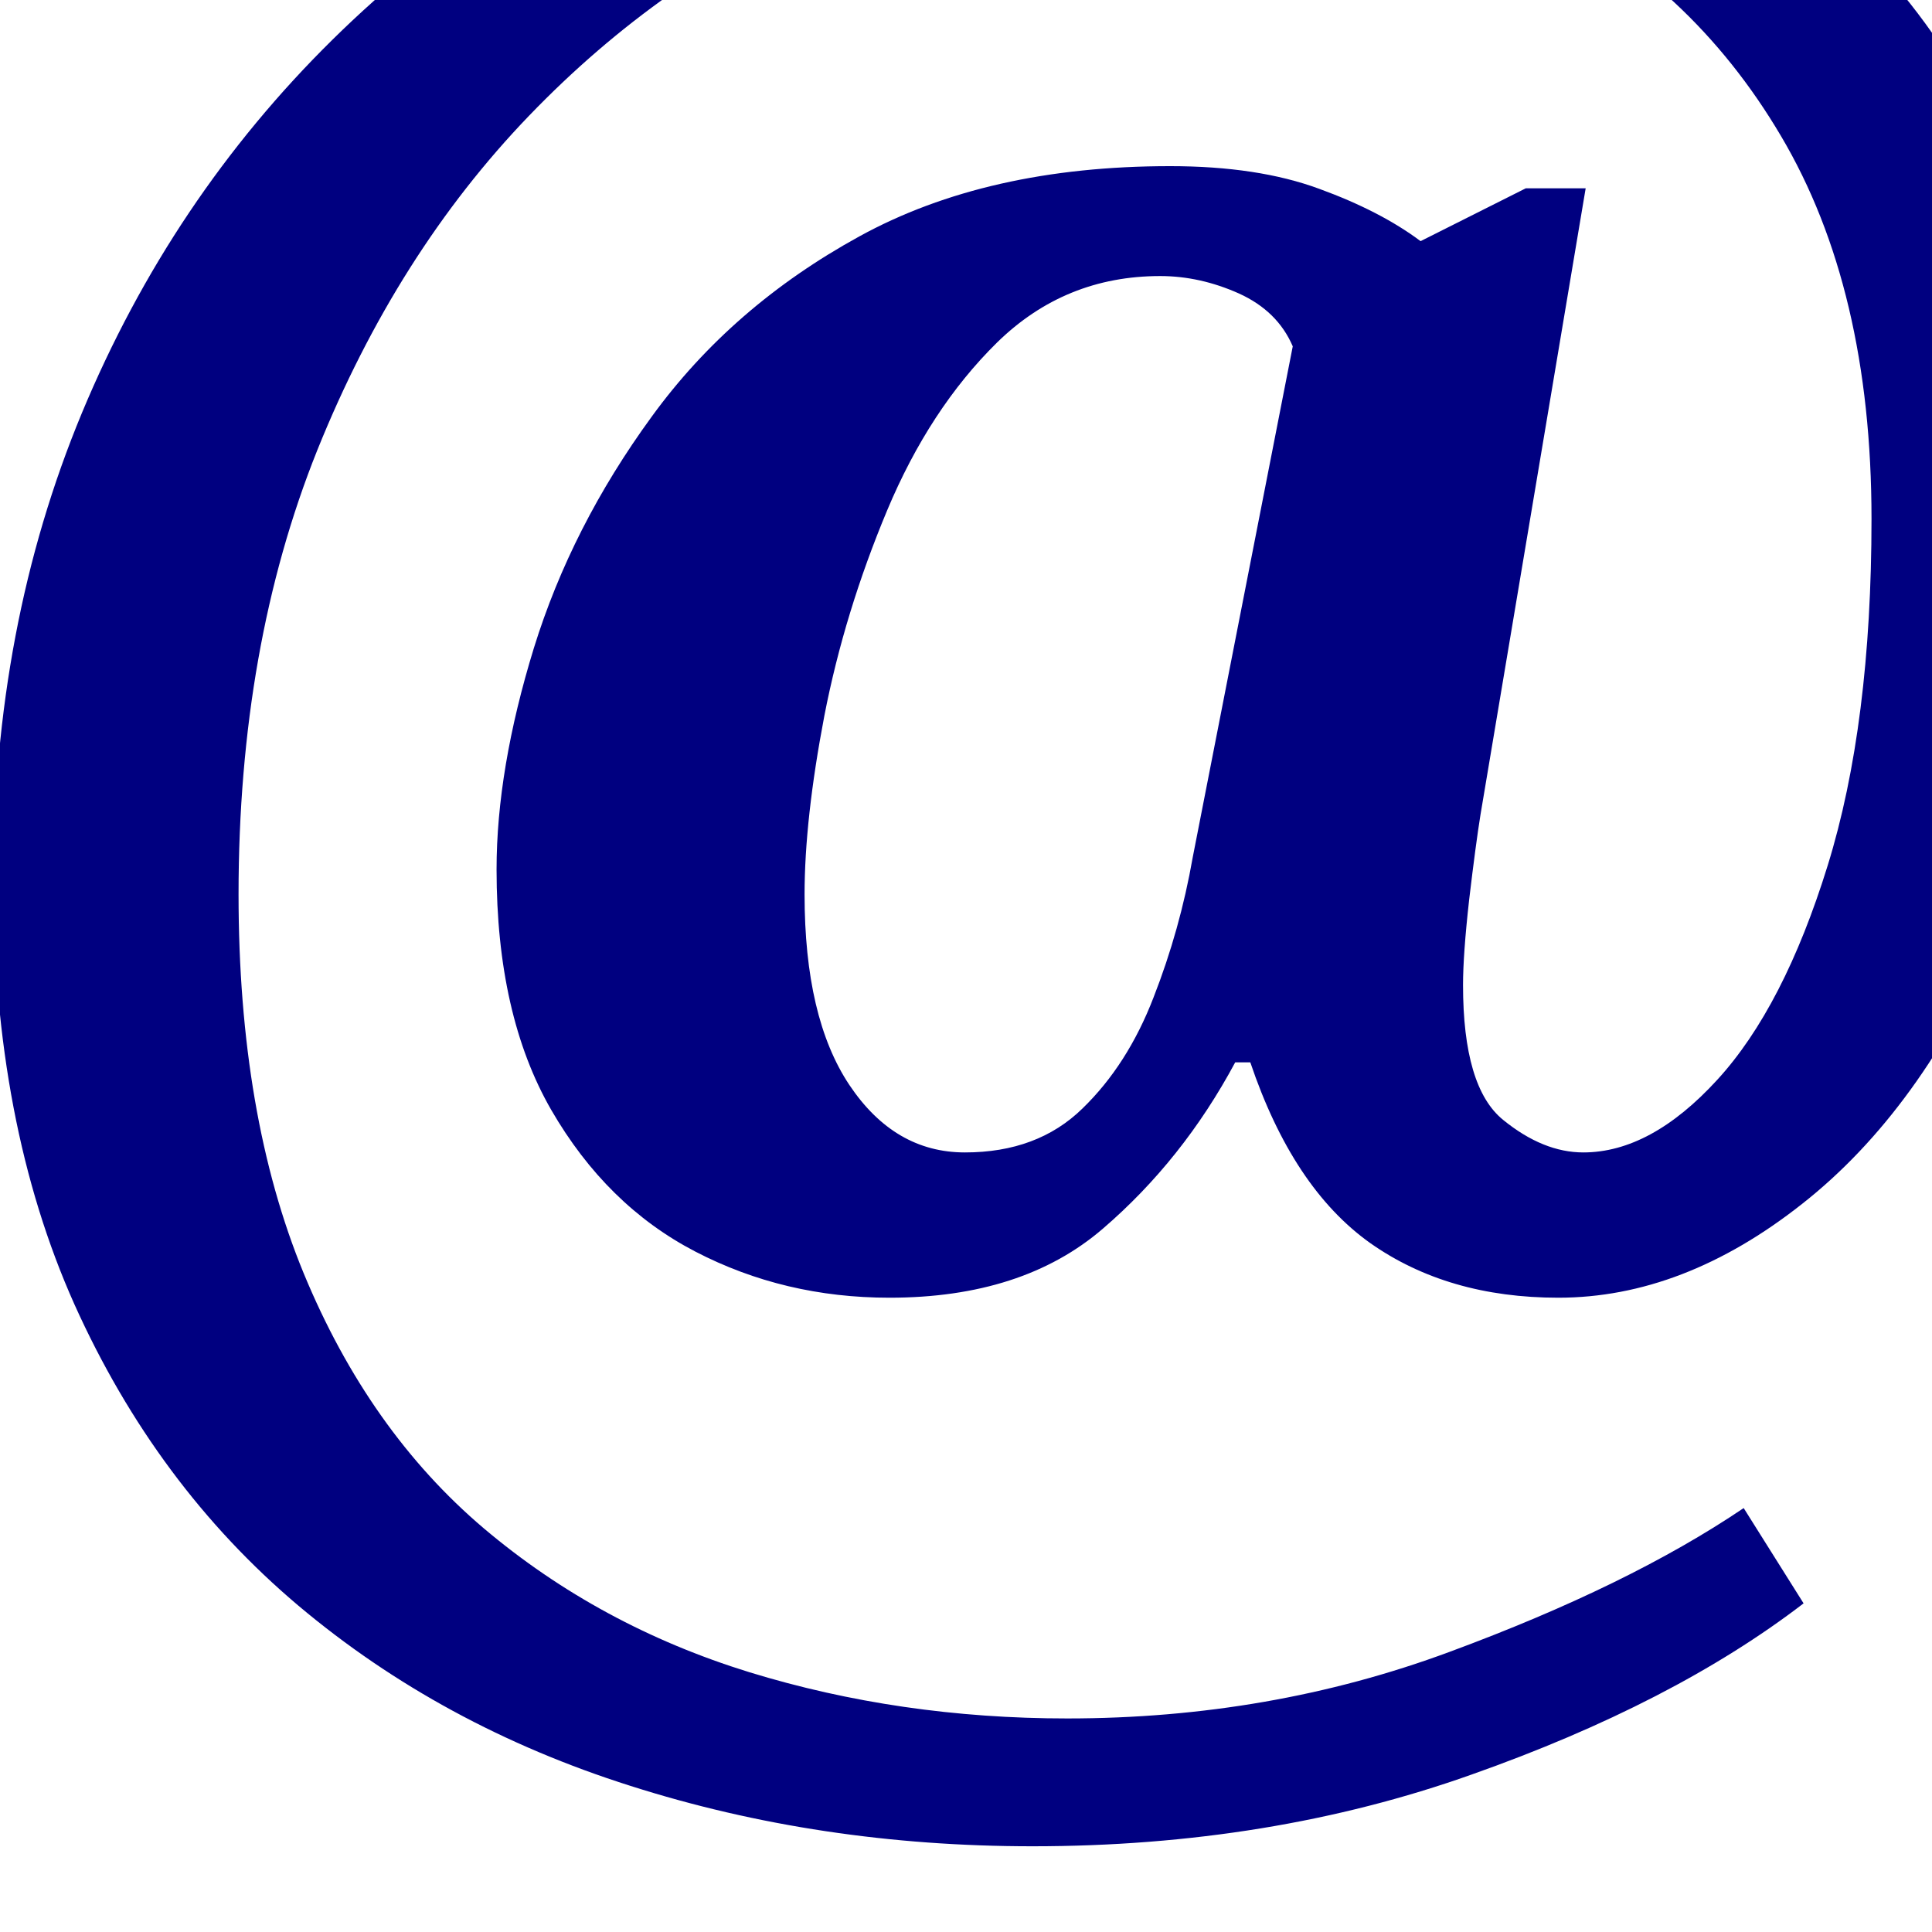
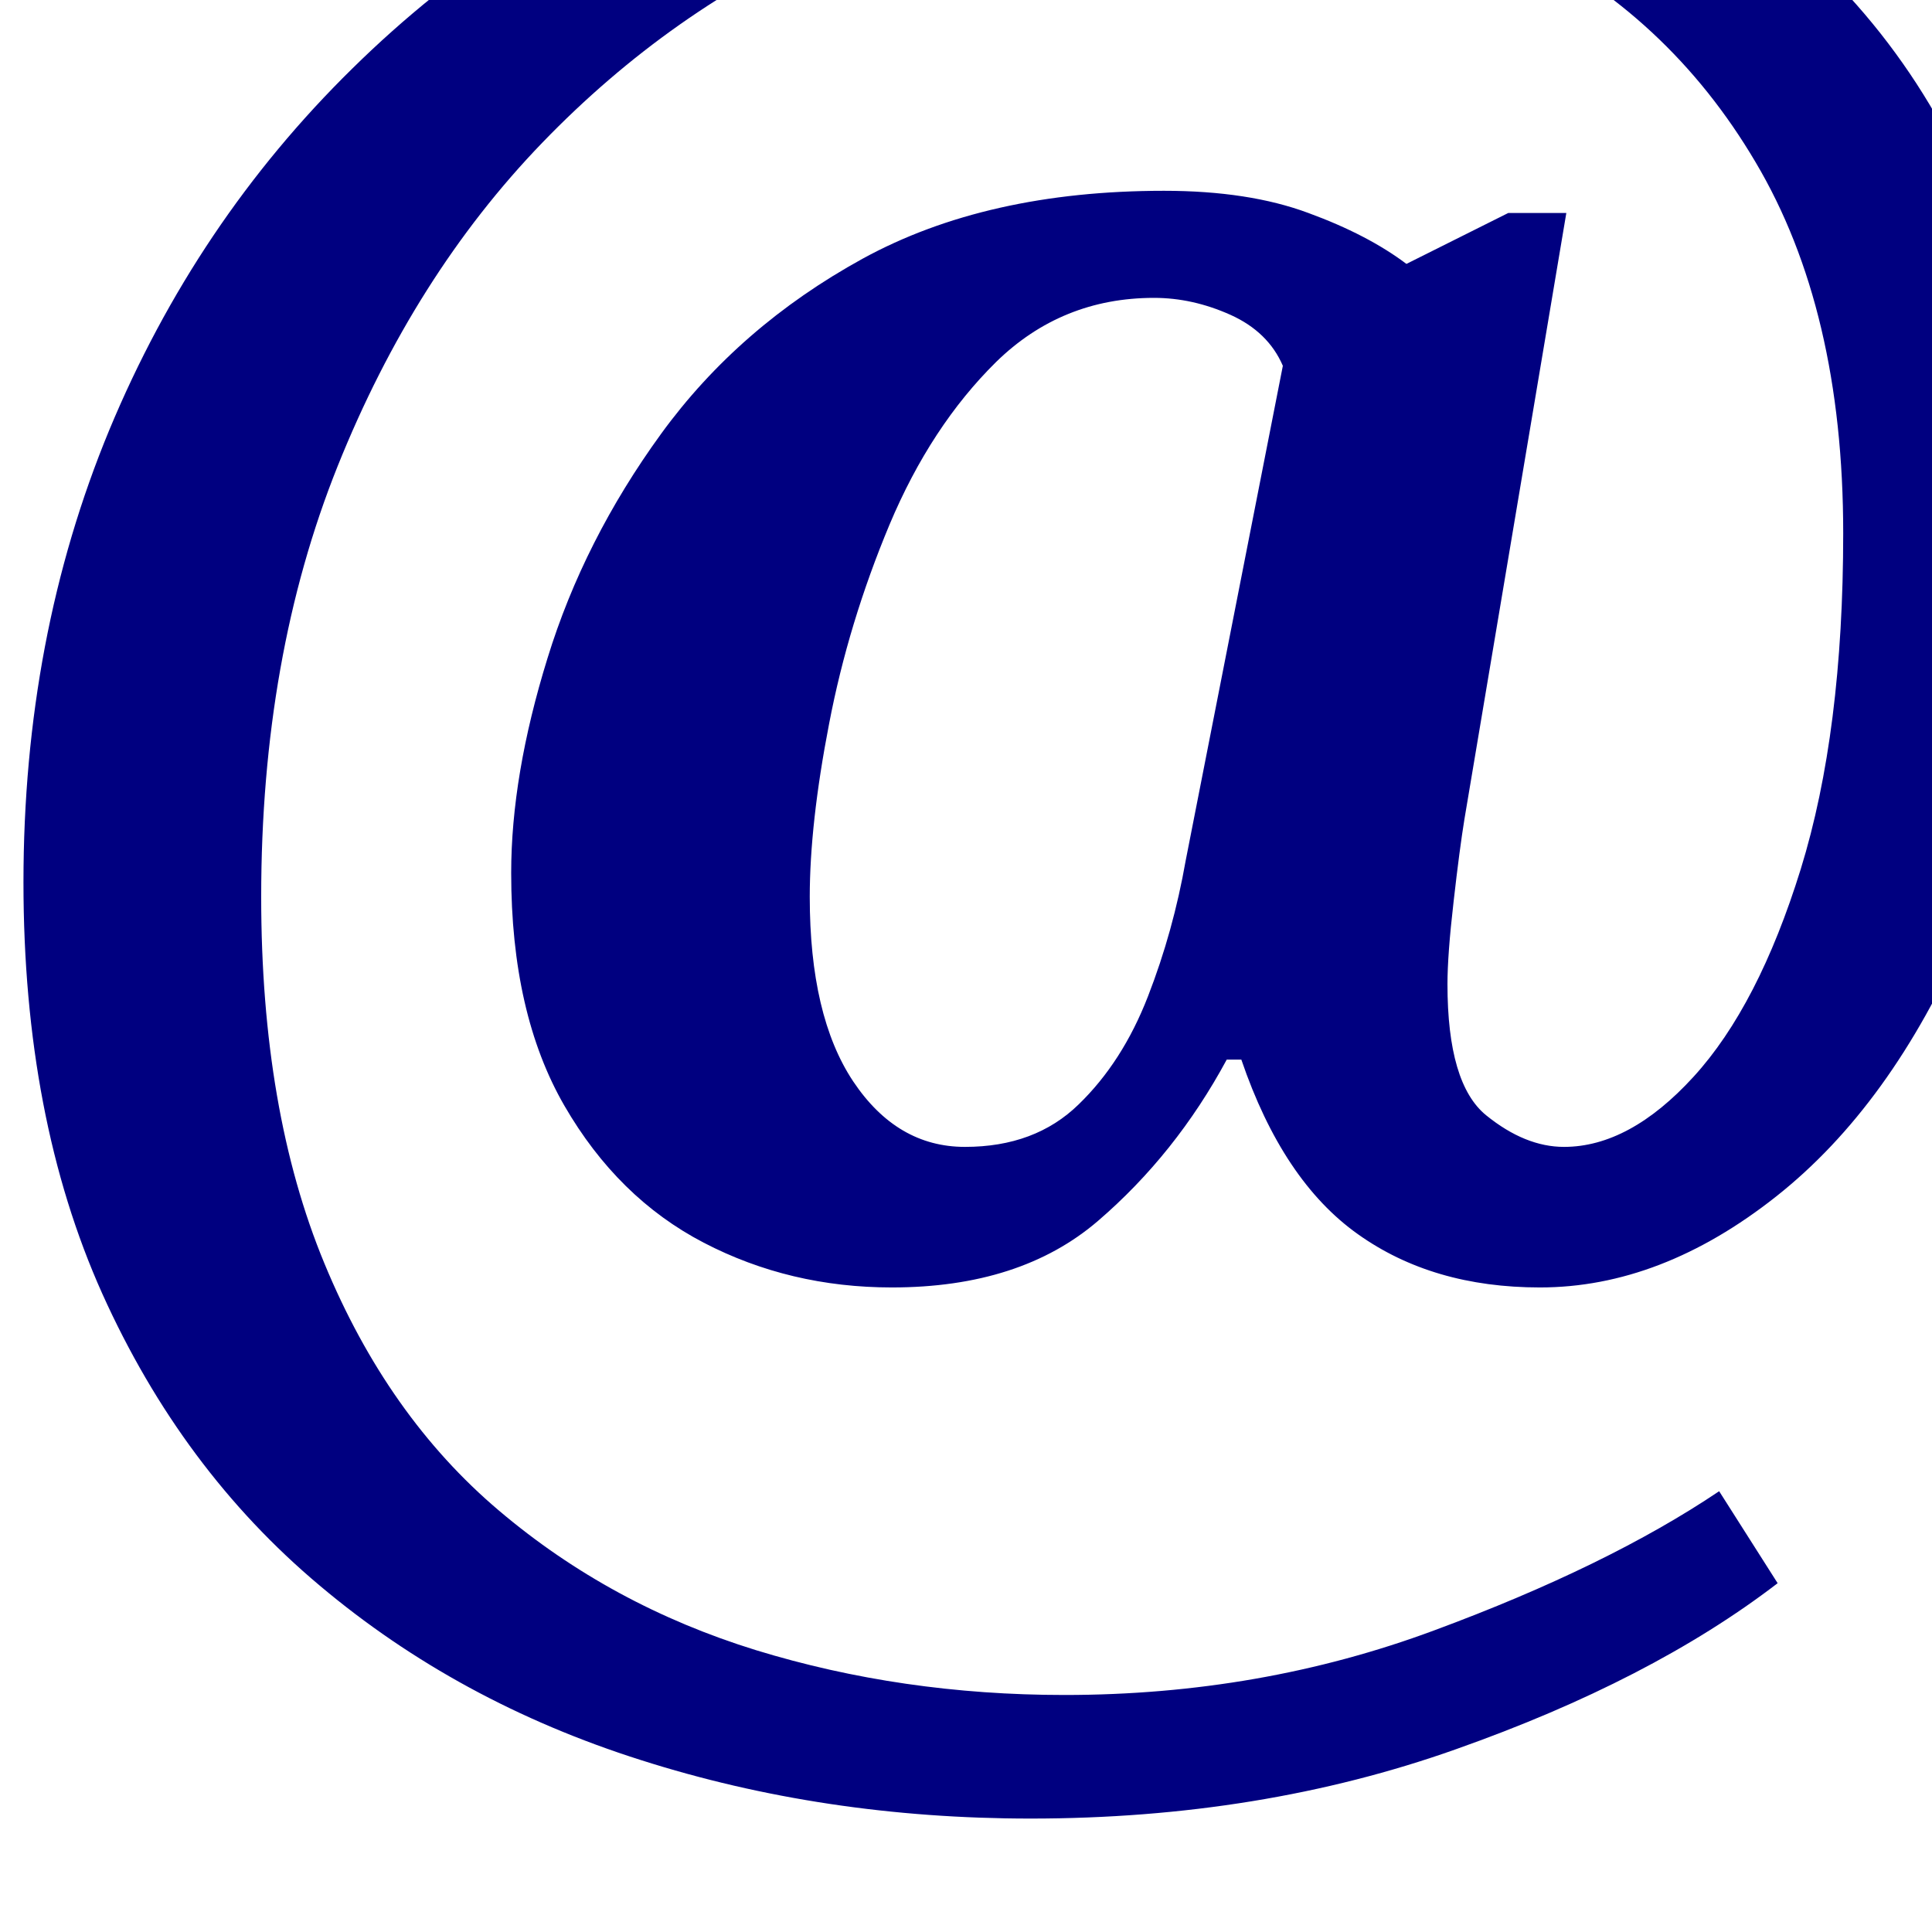
<svg xmlns="http://www.w3.org/2000/svg" width="64px" height="64px" id="svg2985" version="1.1">
  <defs id="defs2987" />
  <g id="layer1">
    <a id="a3961-34-0" transform="matrix(1.168366,0,0,1.138406,-7.020394,-0.1970879)" style="stroke-width:3.468;stroke-miterlimit:4;stroke-dasharray:none" />
    <g id="g4508-8" transform="matrix(-0.2175774,0,0,0.2324194,309.2762,-184.7121)" style="stroke-width:31.128;stroke-miterlimit:4;stroke-dasharray:none" />
    <g id="g3943-2" style="fill:none" />
    <text transform="scale(1.000002,0.9999979)" id="text4137" y="54" x="130" style="font-size:21.406px;font-style:normal;font-variant:normal;font-weight:bold;font-stretch:normal;line-height:125%;letter-spacing:0px;word-spacing:0px;fill:#000000;fill-opacity:1;stroke:none;font-family:Arial Rounded MT Bold;-inkscape-font-specification:'Arial Rounded MT Bold, Bold'" xml:space="preserve">
      <tspan id="tspan4887" style="font-size:21.406px;font-style:normal;font-variant:normal;font-weight:900;font-stretch:normal;text-align:center;text-anchor:middle;font-family:Arial Black;-inkscape-font-specification:'Arial Black, Heavy'" y="54" x="130" />
    </text>
    <path style="fill:none;stroke:#000000;stroke-width:0;stroke-linecap:round;stroke-linejoin:round;stroke-opacity:1;stroke-miterlimit:4;stroke-dasharray:none" d="m 49,83 c 0,0 0.541,0.892 1,1 1.026,0.242 1.946,-1 3,-1 1.054,0 2.255,0.255 3,1 0.745,0.745 1,1.946 1,3 0,1.054 -0.255,2.255 -1,3 -0.745,0.745 -1.946,1 -3,1 -1.054,0 -2.255,-0.255 -3,-1 -0.745,-0.745 -0.831,-1.96 -1,-3 -0.053,-0.329 0,-1 0,-1" id="path3777" />
-     <text xml:space="preserve" style="font-style:normal;font-variant:normal;font-weight:bold;font-stretch:normal;font-size:82.957px;line-height:1.25;font-family:Constantia;-inkscape-font-specification:'Constantia, Bold';font-variant-ligatures:normal;font-variant-caps:normal;font-variant-numeric:normal;font-feature-settings:normal;text-align:start;letter-spacing:0px;word-spacing:0px;writing-mode:lr-tb;text-anchor:start;fill:#000080;fill-opacity:1;stroke:none;stroke-width:1.728" x="-4.456" y="49.378" id="text4531">
-       <tspan id="tspan4529" x="-4.456" y="49.378" style="font-style:normal;font-variant:normal;font-weight:bold;font-stretch:normal;font-size:82.957px;font-family:Constantia;-inkscape-font-specification:'Constantia, Bold';font-variant-ligatures:normal;font-variant-caps:normal;font-variant-numeric:normal;font-feature-settings:normal;text-align:start;writing-mode:lr-tb;text-anchor:start;fill:#000080;fill-opacity:1;stroke-width:1.728">@</tspan>
+     <text xml:space="preserve" style="font-style:normal;font-variant:normal;font-weight:bold;font-stretch:normal;font-size:80.365px;line-height:1.25;font-family:Constantia;-inkscape-font-specification:'Constantia, Bold';font-variant-ligatures:normal;font-variant-caps:normal;font-variant-numeric:normal;font-feature-settings:normal;text-align:start;letter-spacing:0px;word-spacing:0px;writing-mode:lr-tb;text-anchor:start;fill:#000080;fill-opacity:1;stroke:none;stroke-width:1.674" x="-3.316" y="48.834" id="text4531">
+       <tspan id="tspan4529" x="-3.316" y="48.834" style="font-style:normal;font-variant:normal;font-weight:bold;font-stretch:normal;font-size:80.365px;font-family:Constantia;-inkscape-font-specification:'Constantia, Bold';font-variant-ligatures:normal;font-variant-caps:normal;font-variant-numeric:normal;font-feature-settings:normal;text-align:start;writing-mode:lr-tb;text-anchor:start;fill:#000080;fill-opacity:1;stroke-width:1.674">@</tspan>
    </text>
  </g>
</svg>
